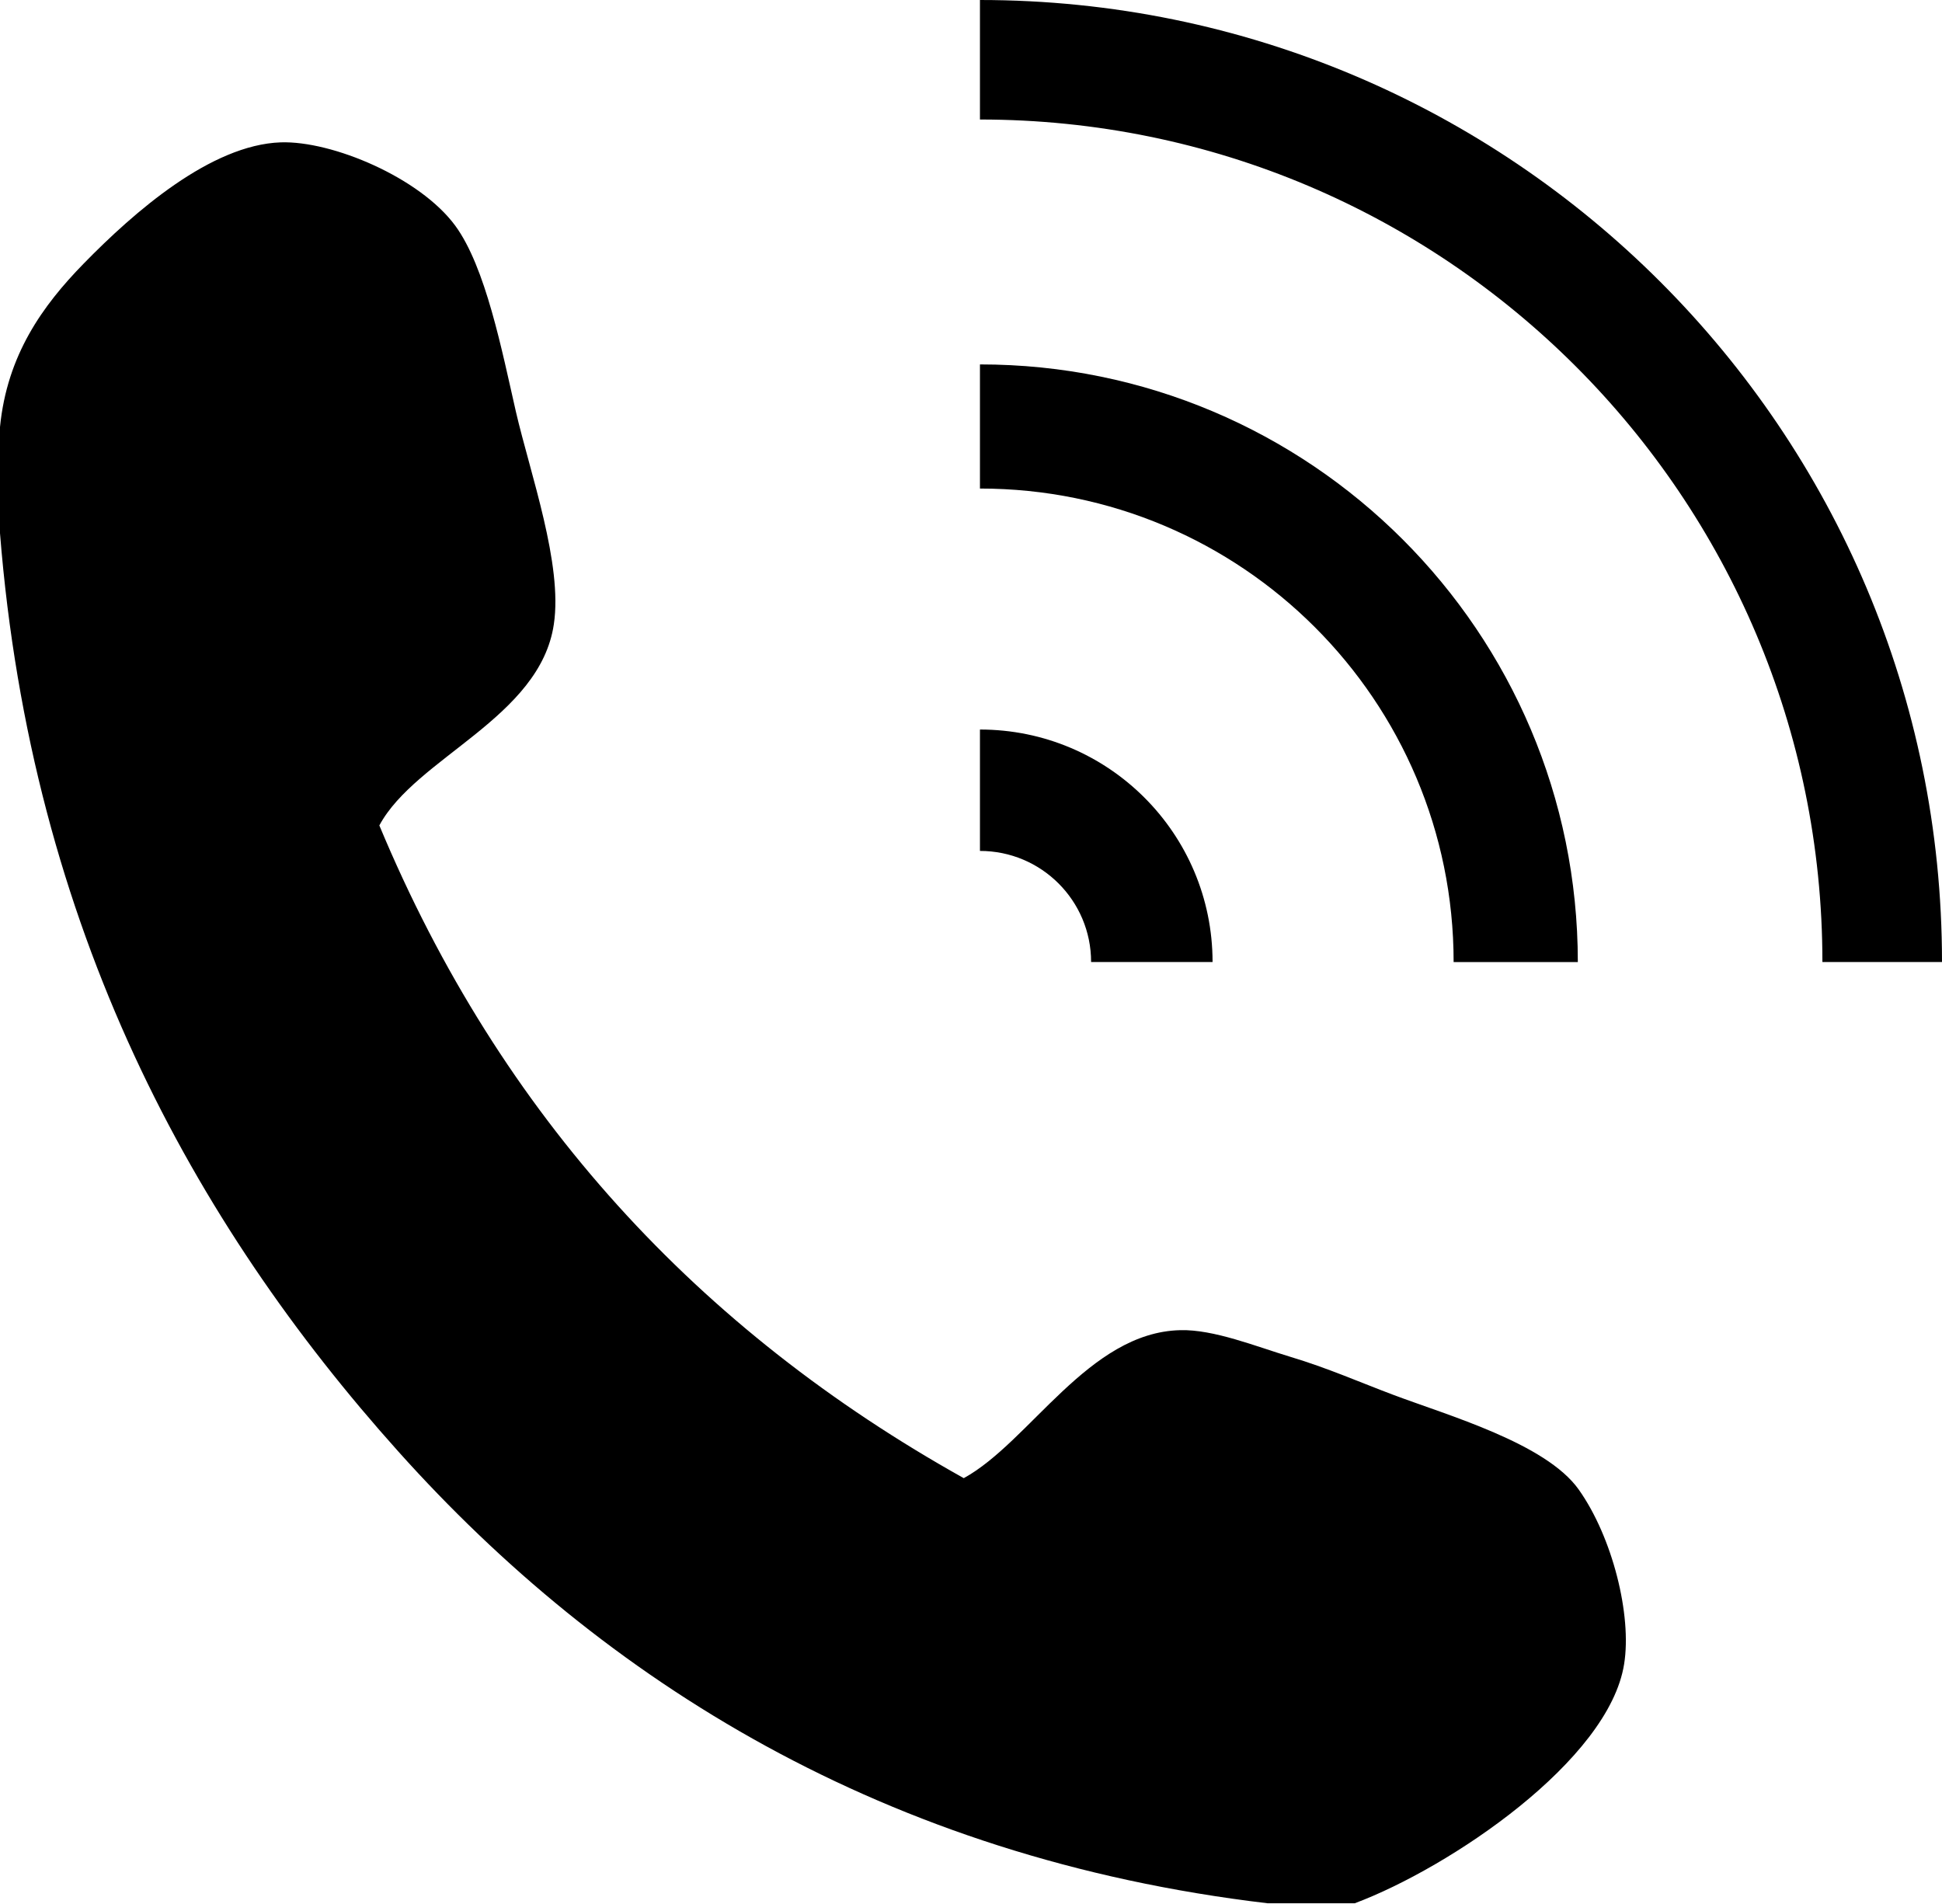
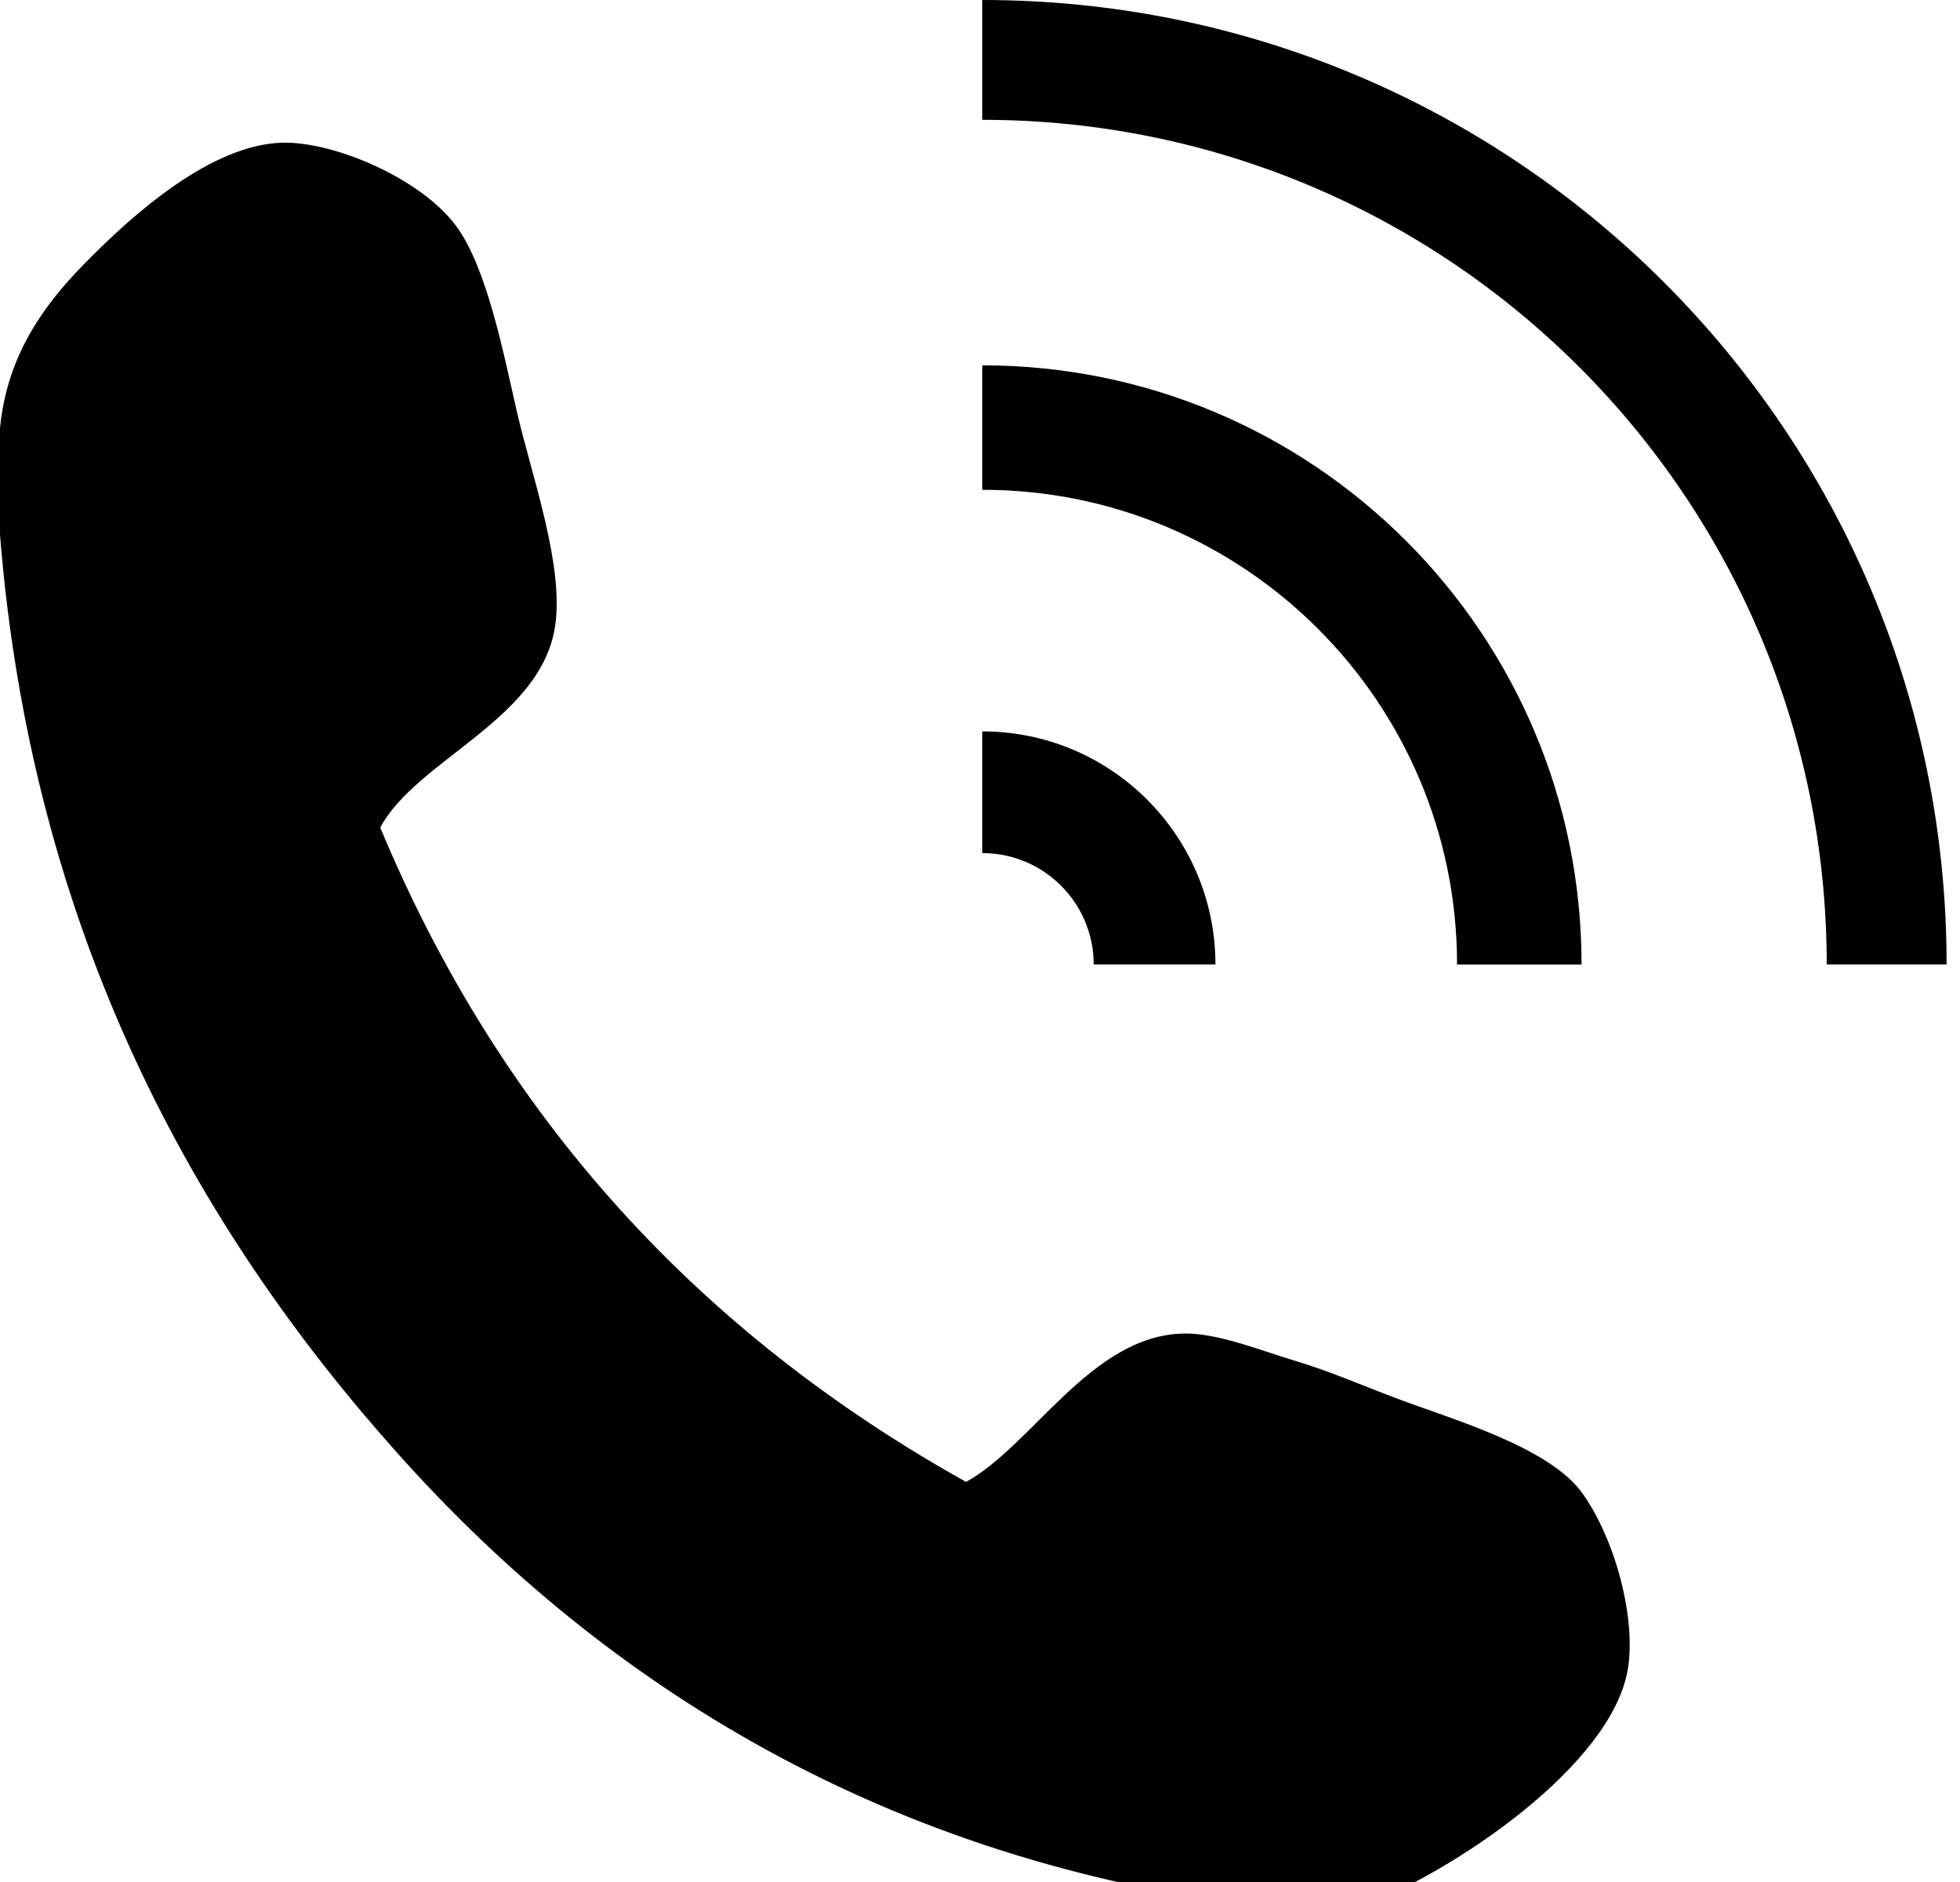
- <svg xmlns="http://www.w3.org/2000/svg" width="24.829" height="24.333">
+ <svg xmlns="http://www.w3.org/2000/svg" width="25" height="24">
  <path d="M17.321 24.333h-1.115c-4.904-.58-8.497-2.857-11.11-5.772C2.473 15.637.402 11.875 0 6.817V5.459c.091-.921.544-1.55 1.067-2.086.65-.666 1.63-1.522 2.522-1.553.659-.022 1.78.451 2.232 1.066.388.53.595 1.59.775 2.378.185.797.6 1.95.485 2.717-.176 1.196-1.764 1.703-2.231 2.572 1.551 3.721 4.089 6.456 7.472 8.345.847-.465 1.595-1.864 2.767-1.892.428-.012.972.209 1.406.34.477.143.891.326 1.311.484.705.266 1.957.621 2.378 1.213.433.61.681 1.608.581 2.231-.194 1.234-2.227 2.603-3.444 3.059zM12.529 1.528c5.949 0 10.771 4.822 10.771 10.771h1.529C24.829 5.507 19.323 0 12.529 0v1.528z" />
  <path d="M12.529 9.327v1.552a1.42 1.42 0 011.421 1.42h1.553a2.973 2.973 0 00-2.974-2.972zm0-3.081a6.054 6.054 0 016.056 6.054h1.588a7.642 7.642 0 00-7.644-7.641v1.587z" />
</svg>
